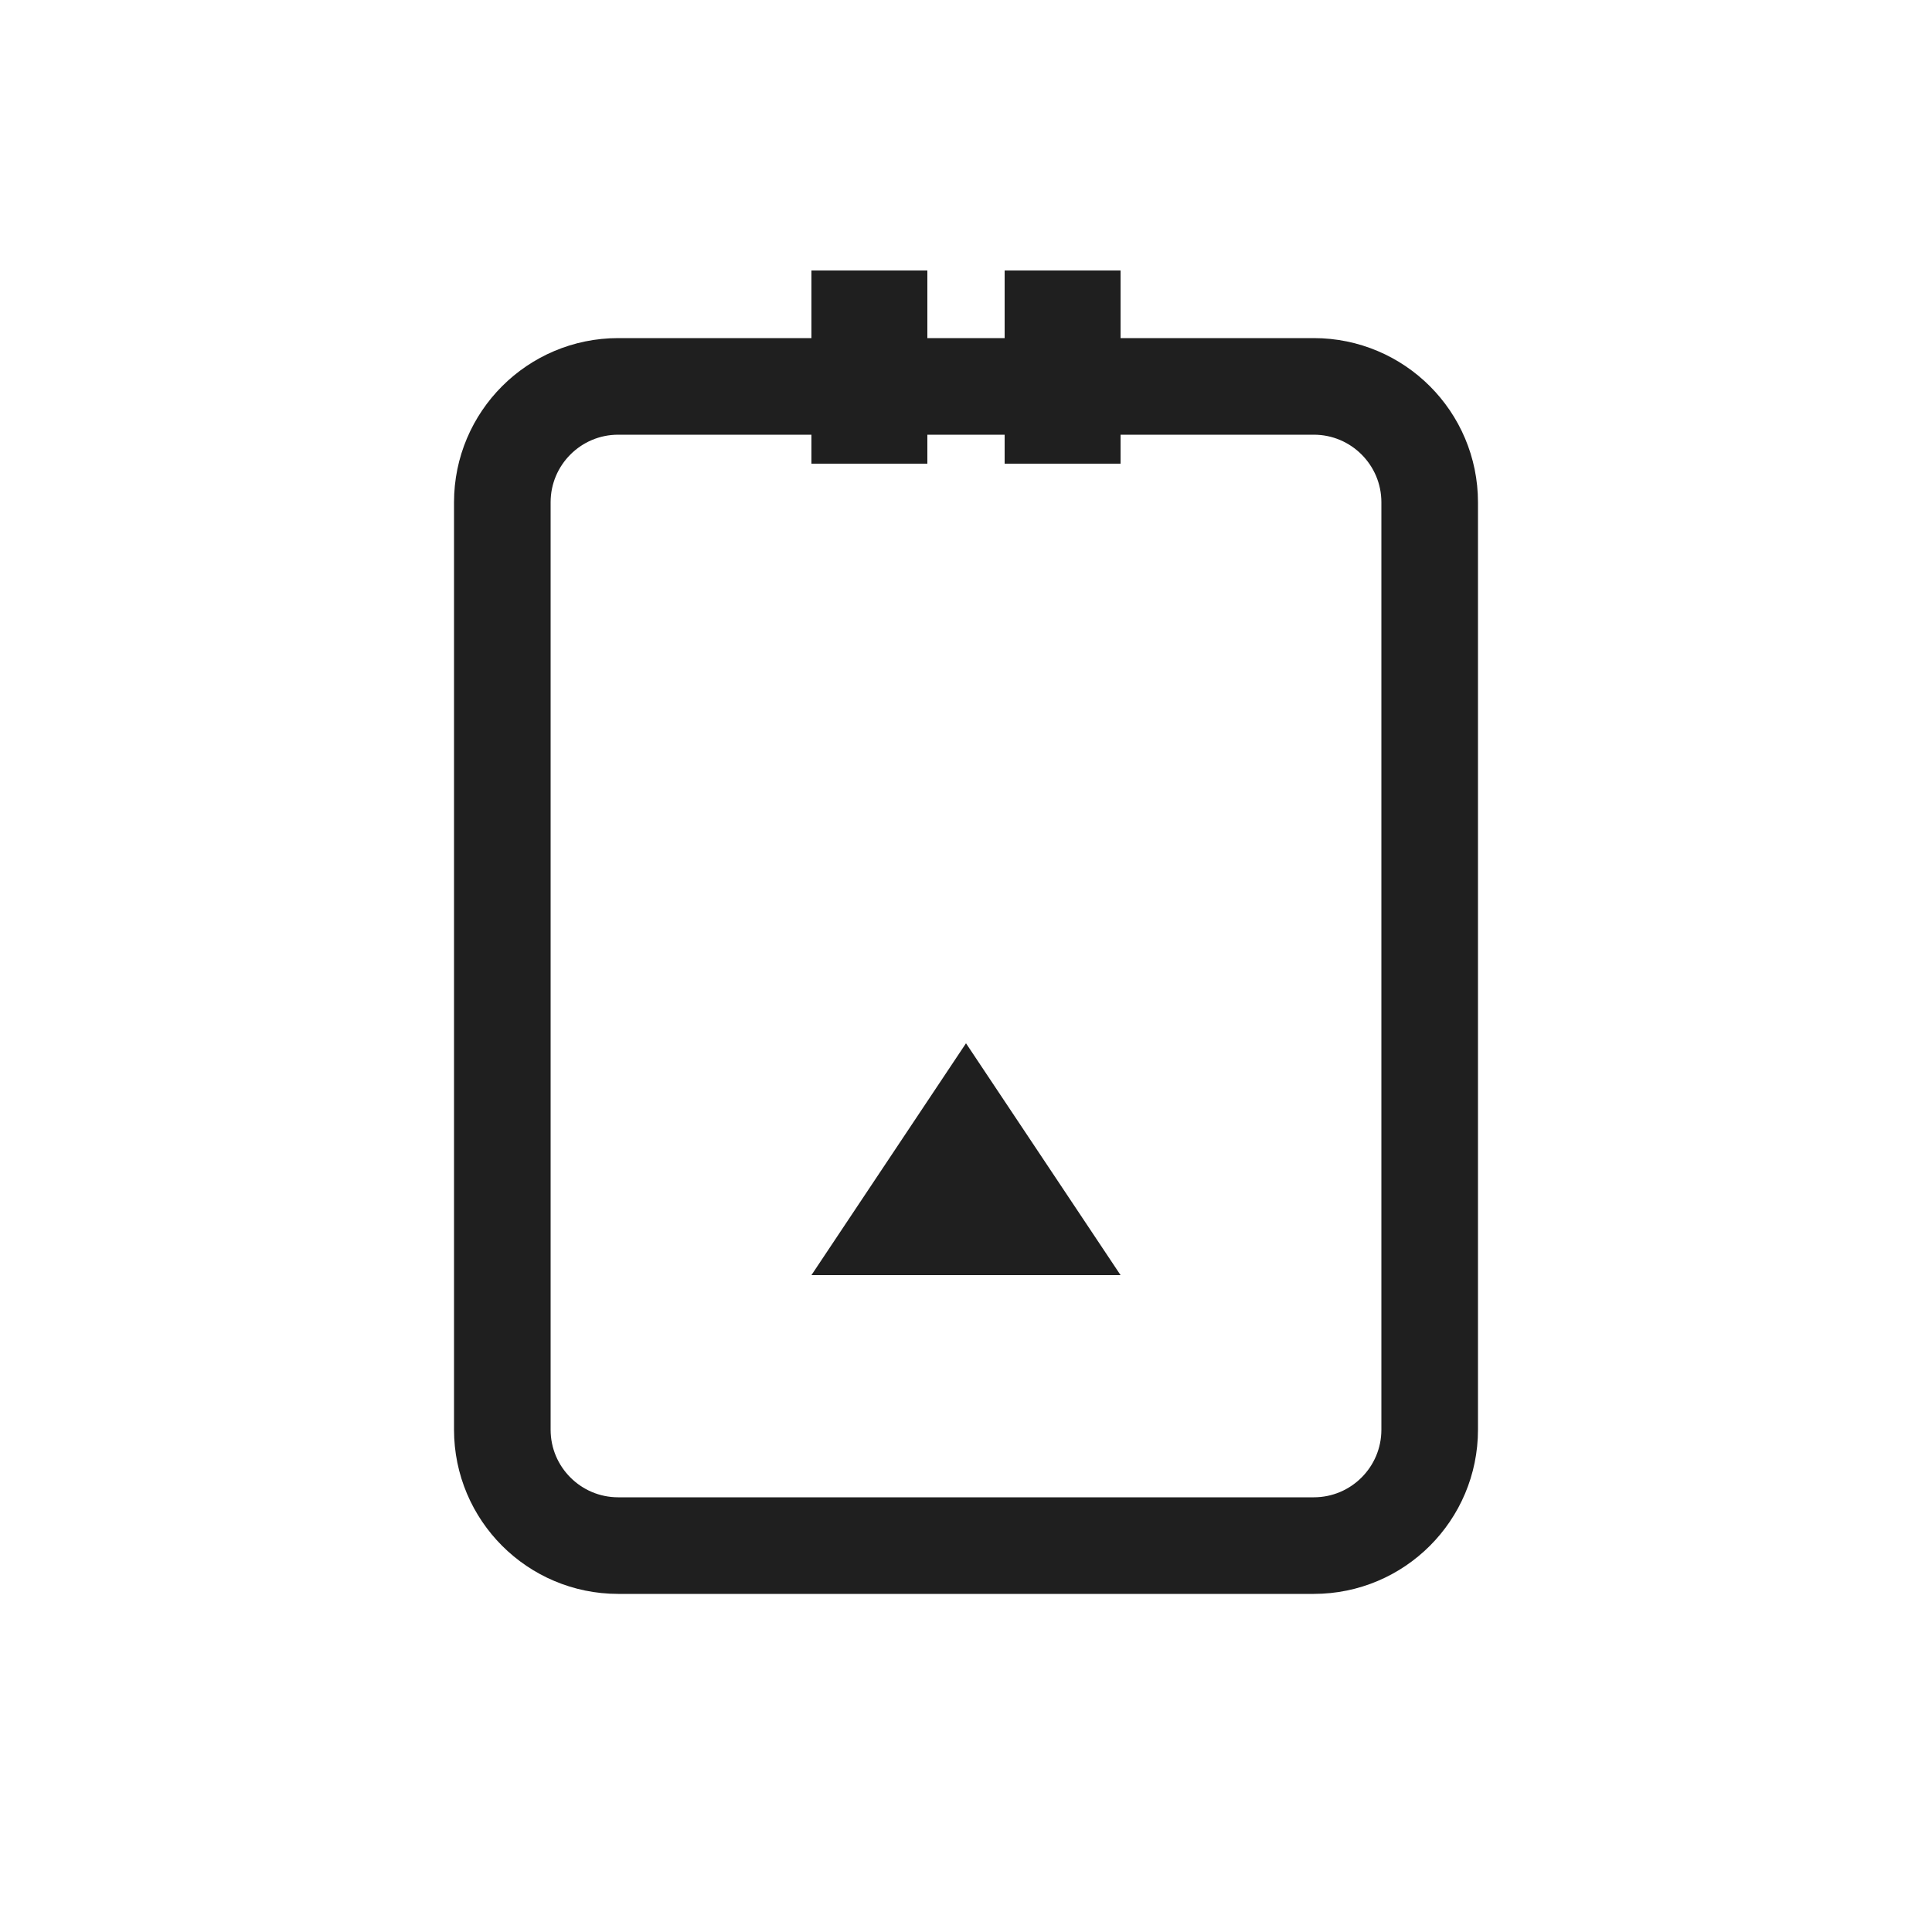
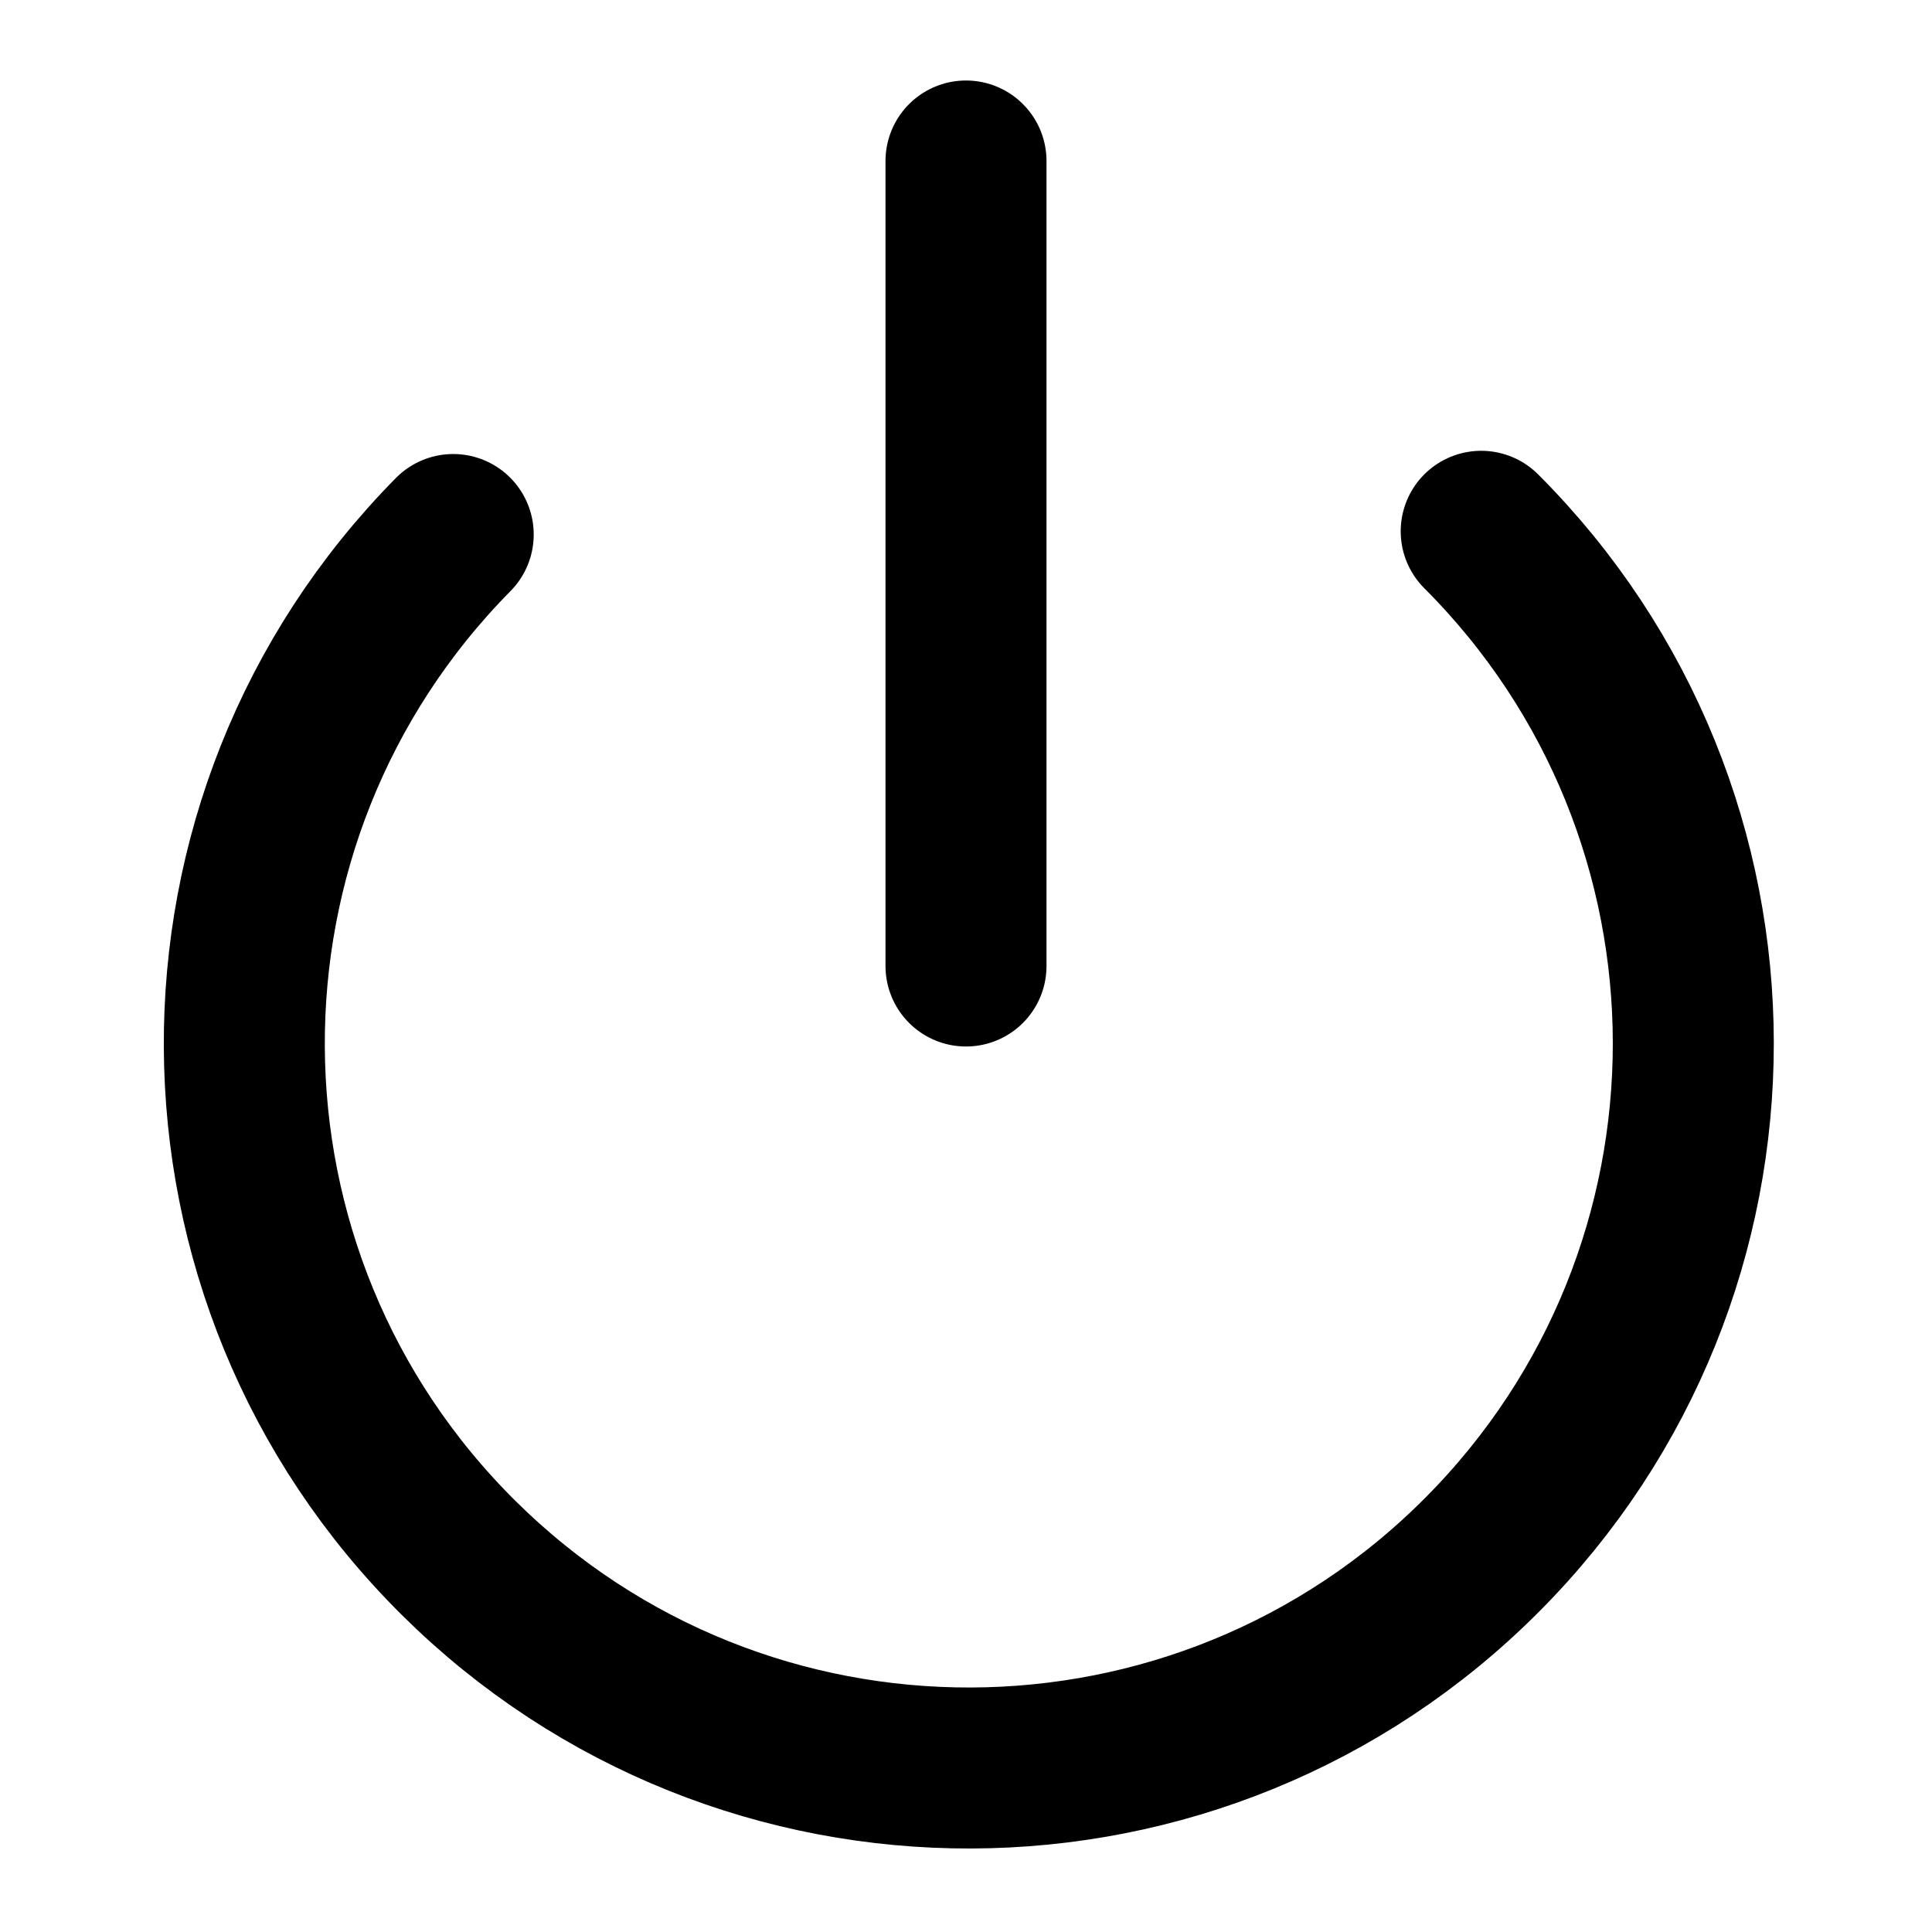
- <svg xmlns="http://www.w3.org/2000/svg" viewBox="0 0 100 100" width="100" height="100" fill="#1f1f1f">
-   <rect x="26" y="20" width="48" height="60" rx="6" fill="none" stroke="#1f1f1f" stroke-width="5" />
-   <rect x="42" y="14" width="6" height="10" />
-   <rect x="52" y="14" width="6" height="10" />
-   <path d="M50 40 v14 M50 54 l-8 12 h16 z" />
+ <svg xmlns="http://www.w3.org/2000/svg" width="24" height="24" viewBox="0 0 24 24" fill="none" stroke="currentColor" stroke-width="2" stroke-linecap="round" stroke-linejoin="round">
+   <path d="M12 2v10" />
+   <path d="M18.4 6.6a9 9 0 1 1-12.77.04" />
</svg>
